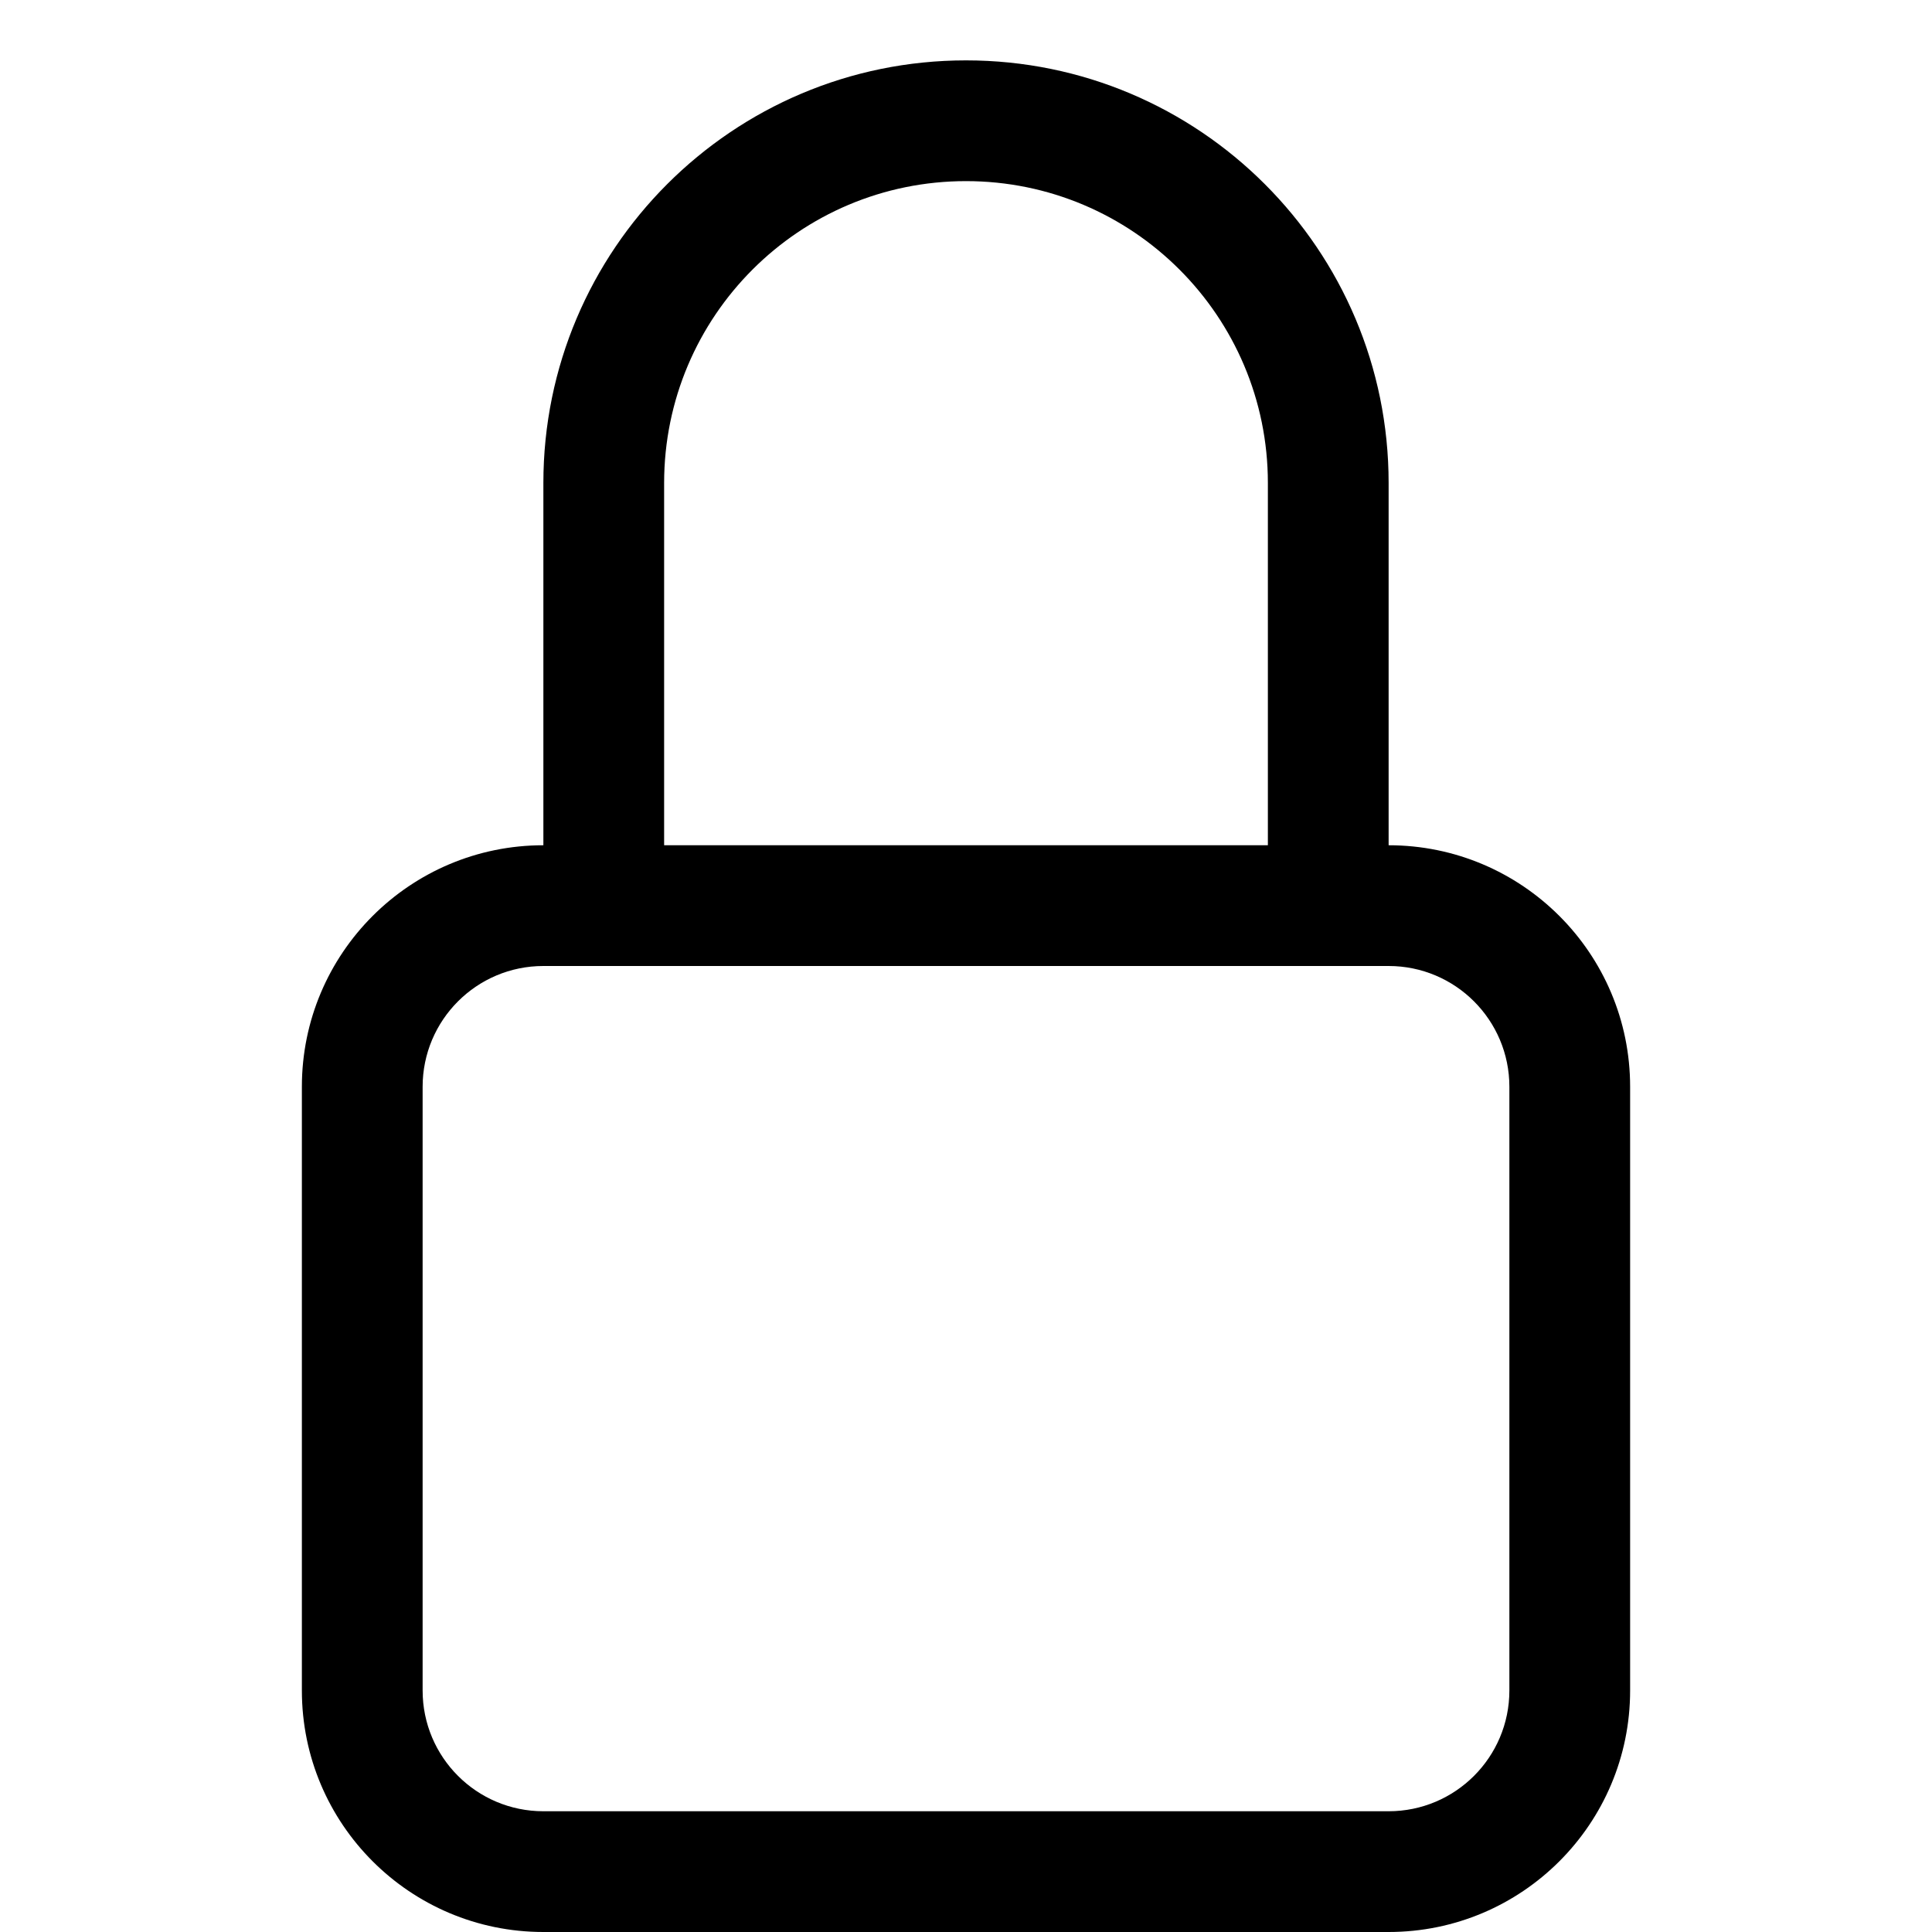
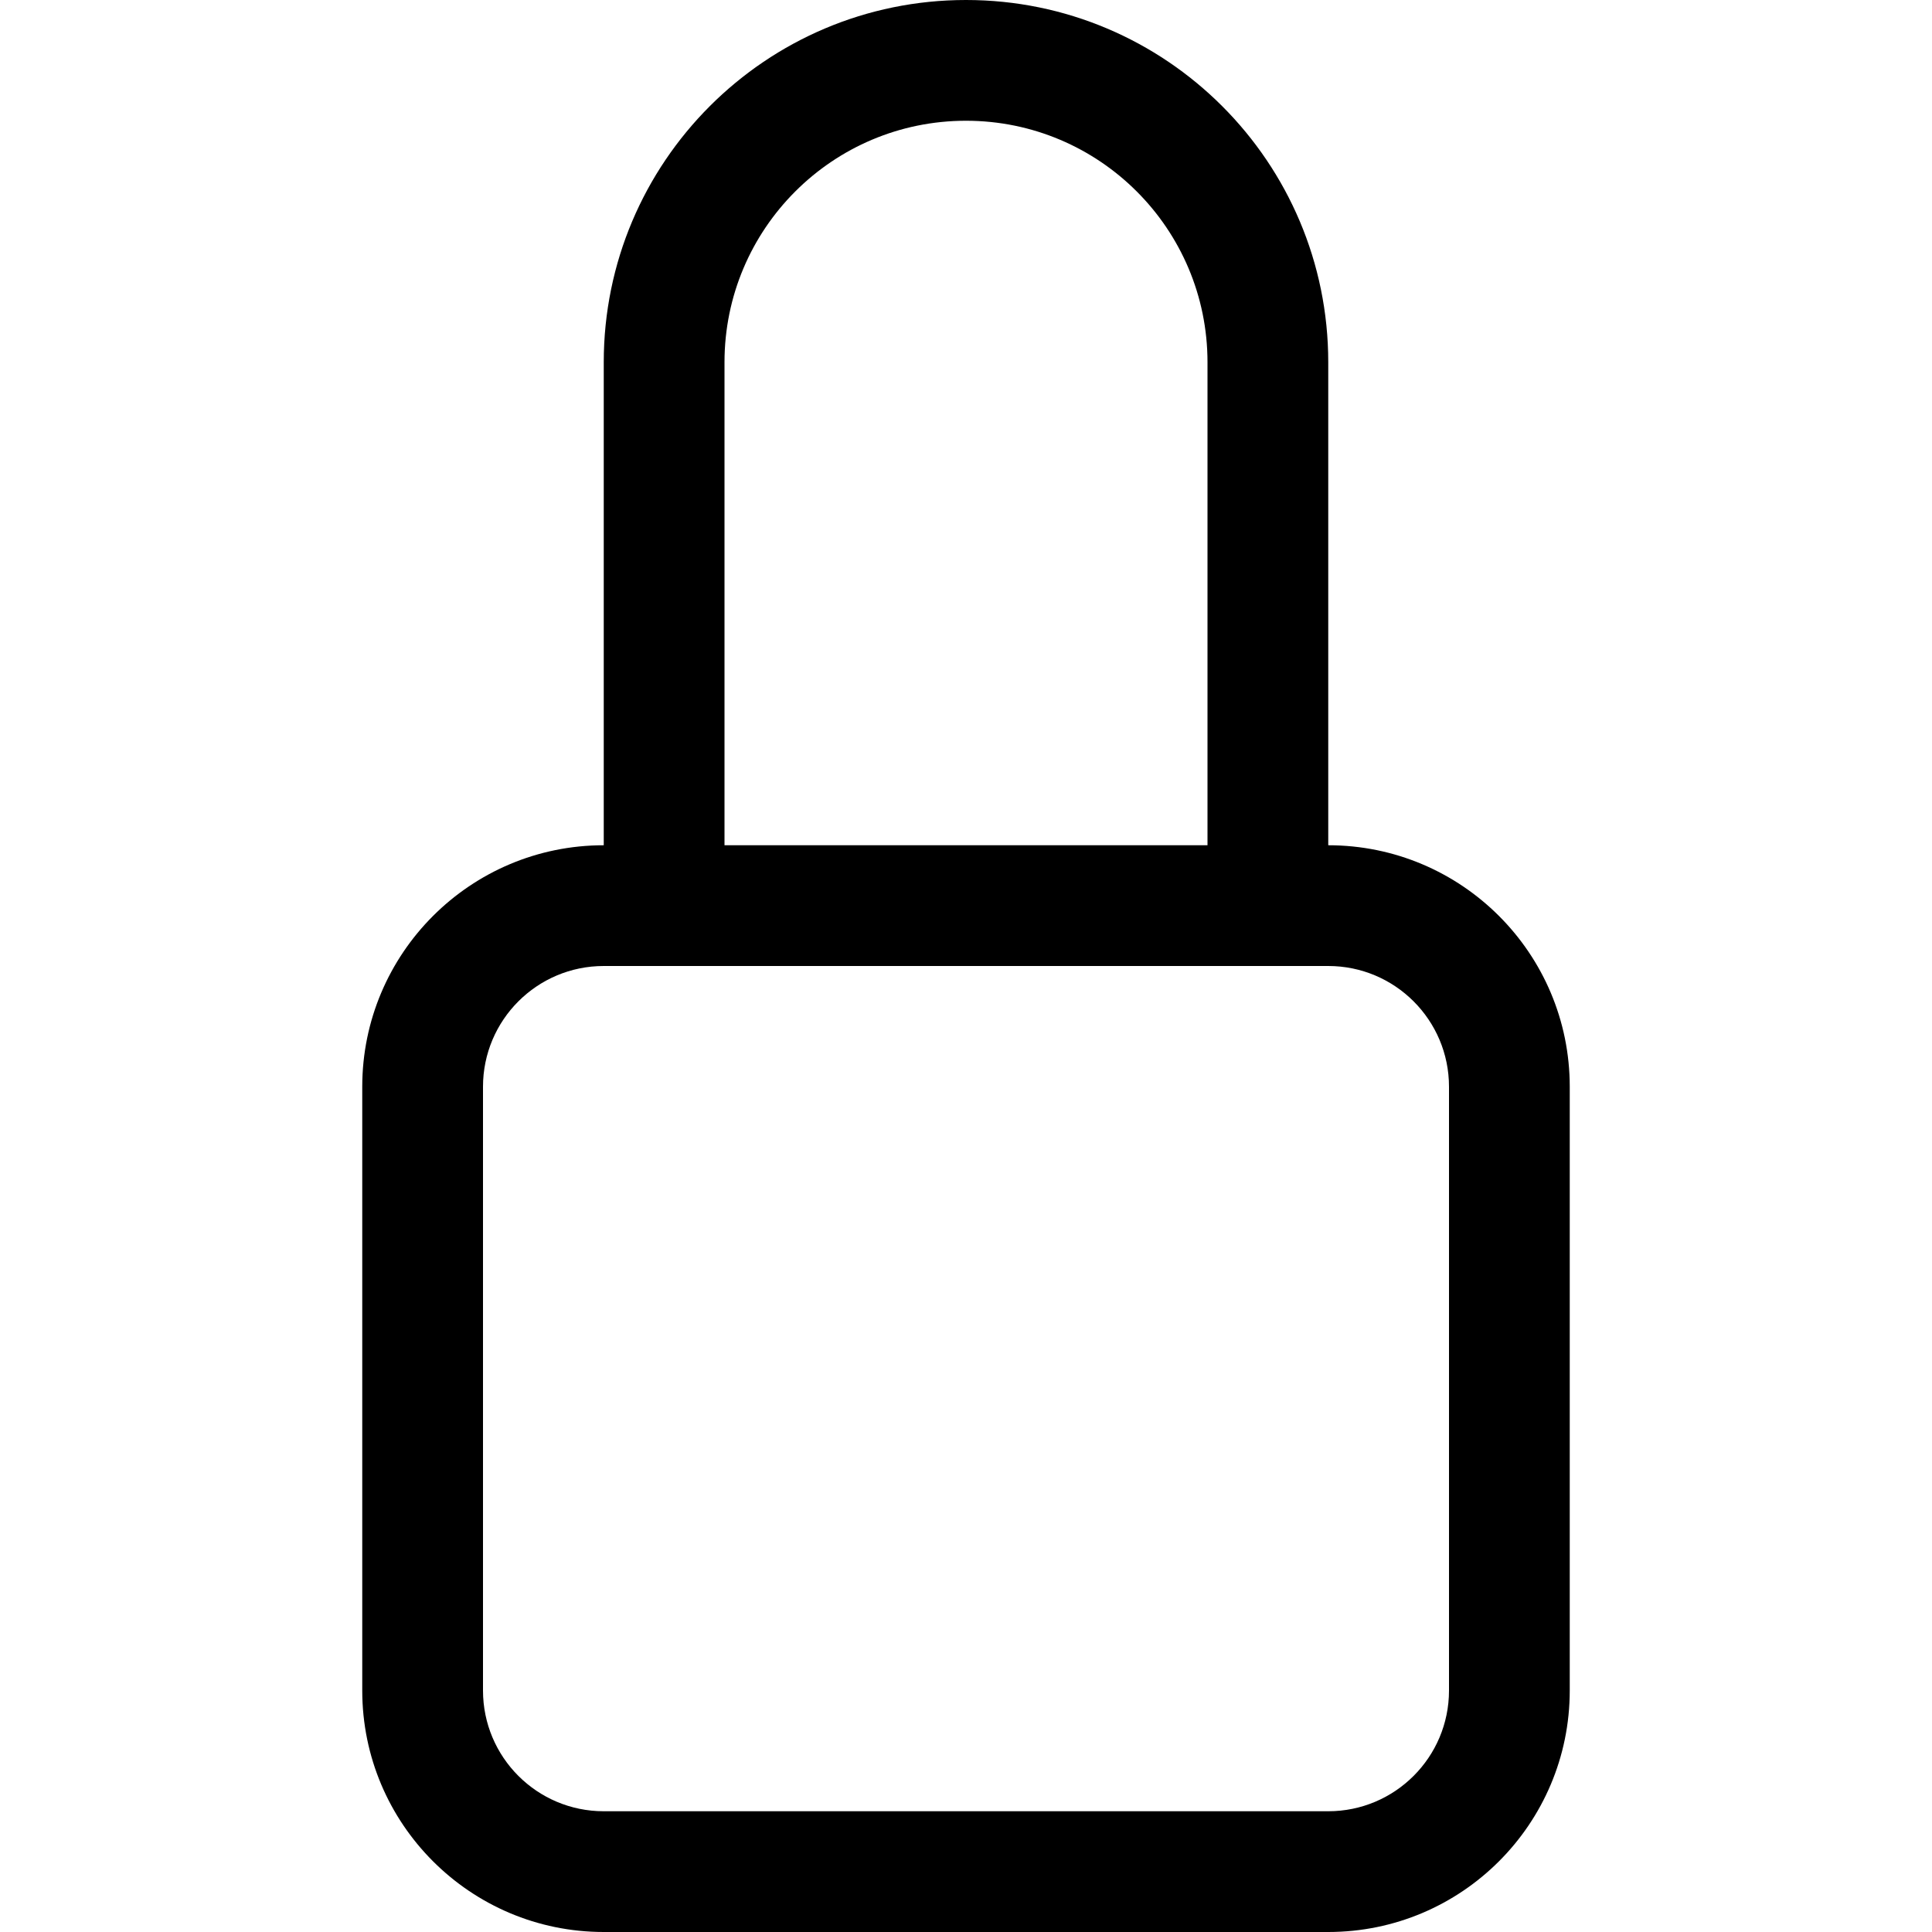
<svg xmlns="http://www.w3.org/2000/svg" width="16" height="16" fill="currentColor" class="bi bi-lock" viewBox="0 0 16 16">
-   <path fill-rule="evenodd" d="M11.5 8h-7a1 1 0 0 0-1 1v5a1 1 0 0 0 1 1h7a1 1 0 0 0 1-1V9a1 1 0 0 0-1-1zm-7-1a2 2 0 0 0-2 2v5a2 2 0 0 0 2 2h7a2 2 0 0 0 2-2V9a2 2 0 0 0-2-2h-7zm0-3a3.5 3.5 0 1 1 7 0v3h-1V4a2.5 2.5 0 0 0-5 0v3h-1V4z" />
+   <path fill-rule="evenodd" d="M8 1a2 2 0 0 0-2 2v4h4V3a2 2 0 0 0-2-2zm3 6V3a3 3 0 0 0-6 0v4a2 2 0 0 0-2 2v5a2 2 0 0 0 2 2h6a2 2 0 0 0 2-2V9a2 2 0 0 0-2-2zM5 8a1 1 0 0 0-1 1v5a1 1 0 0 0 1 1h6a1 1 0 0 0 1-1V9a1 1 0 0 0-1-1H5z" />
</svg>
